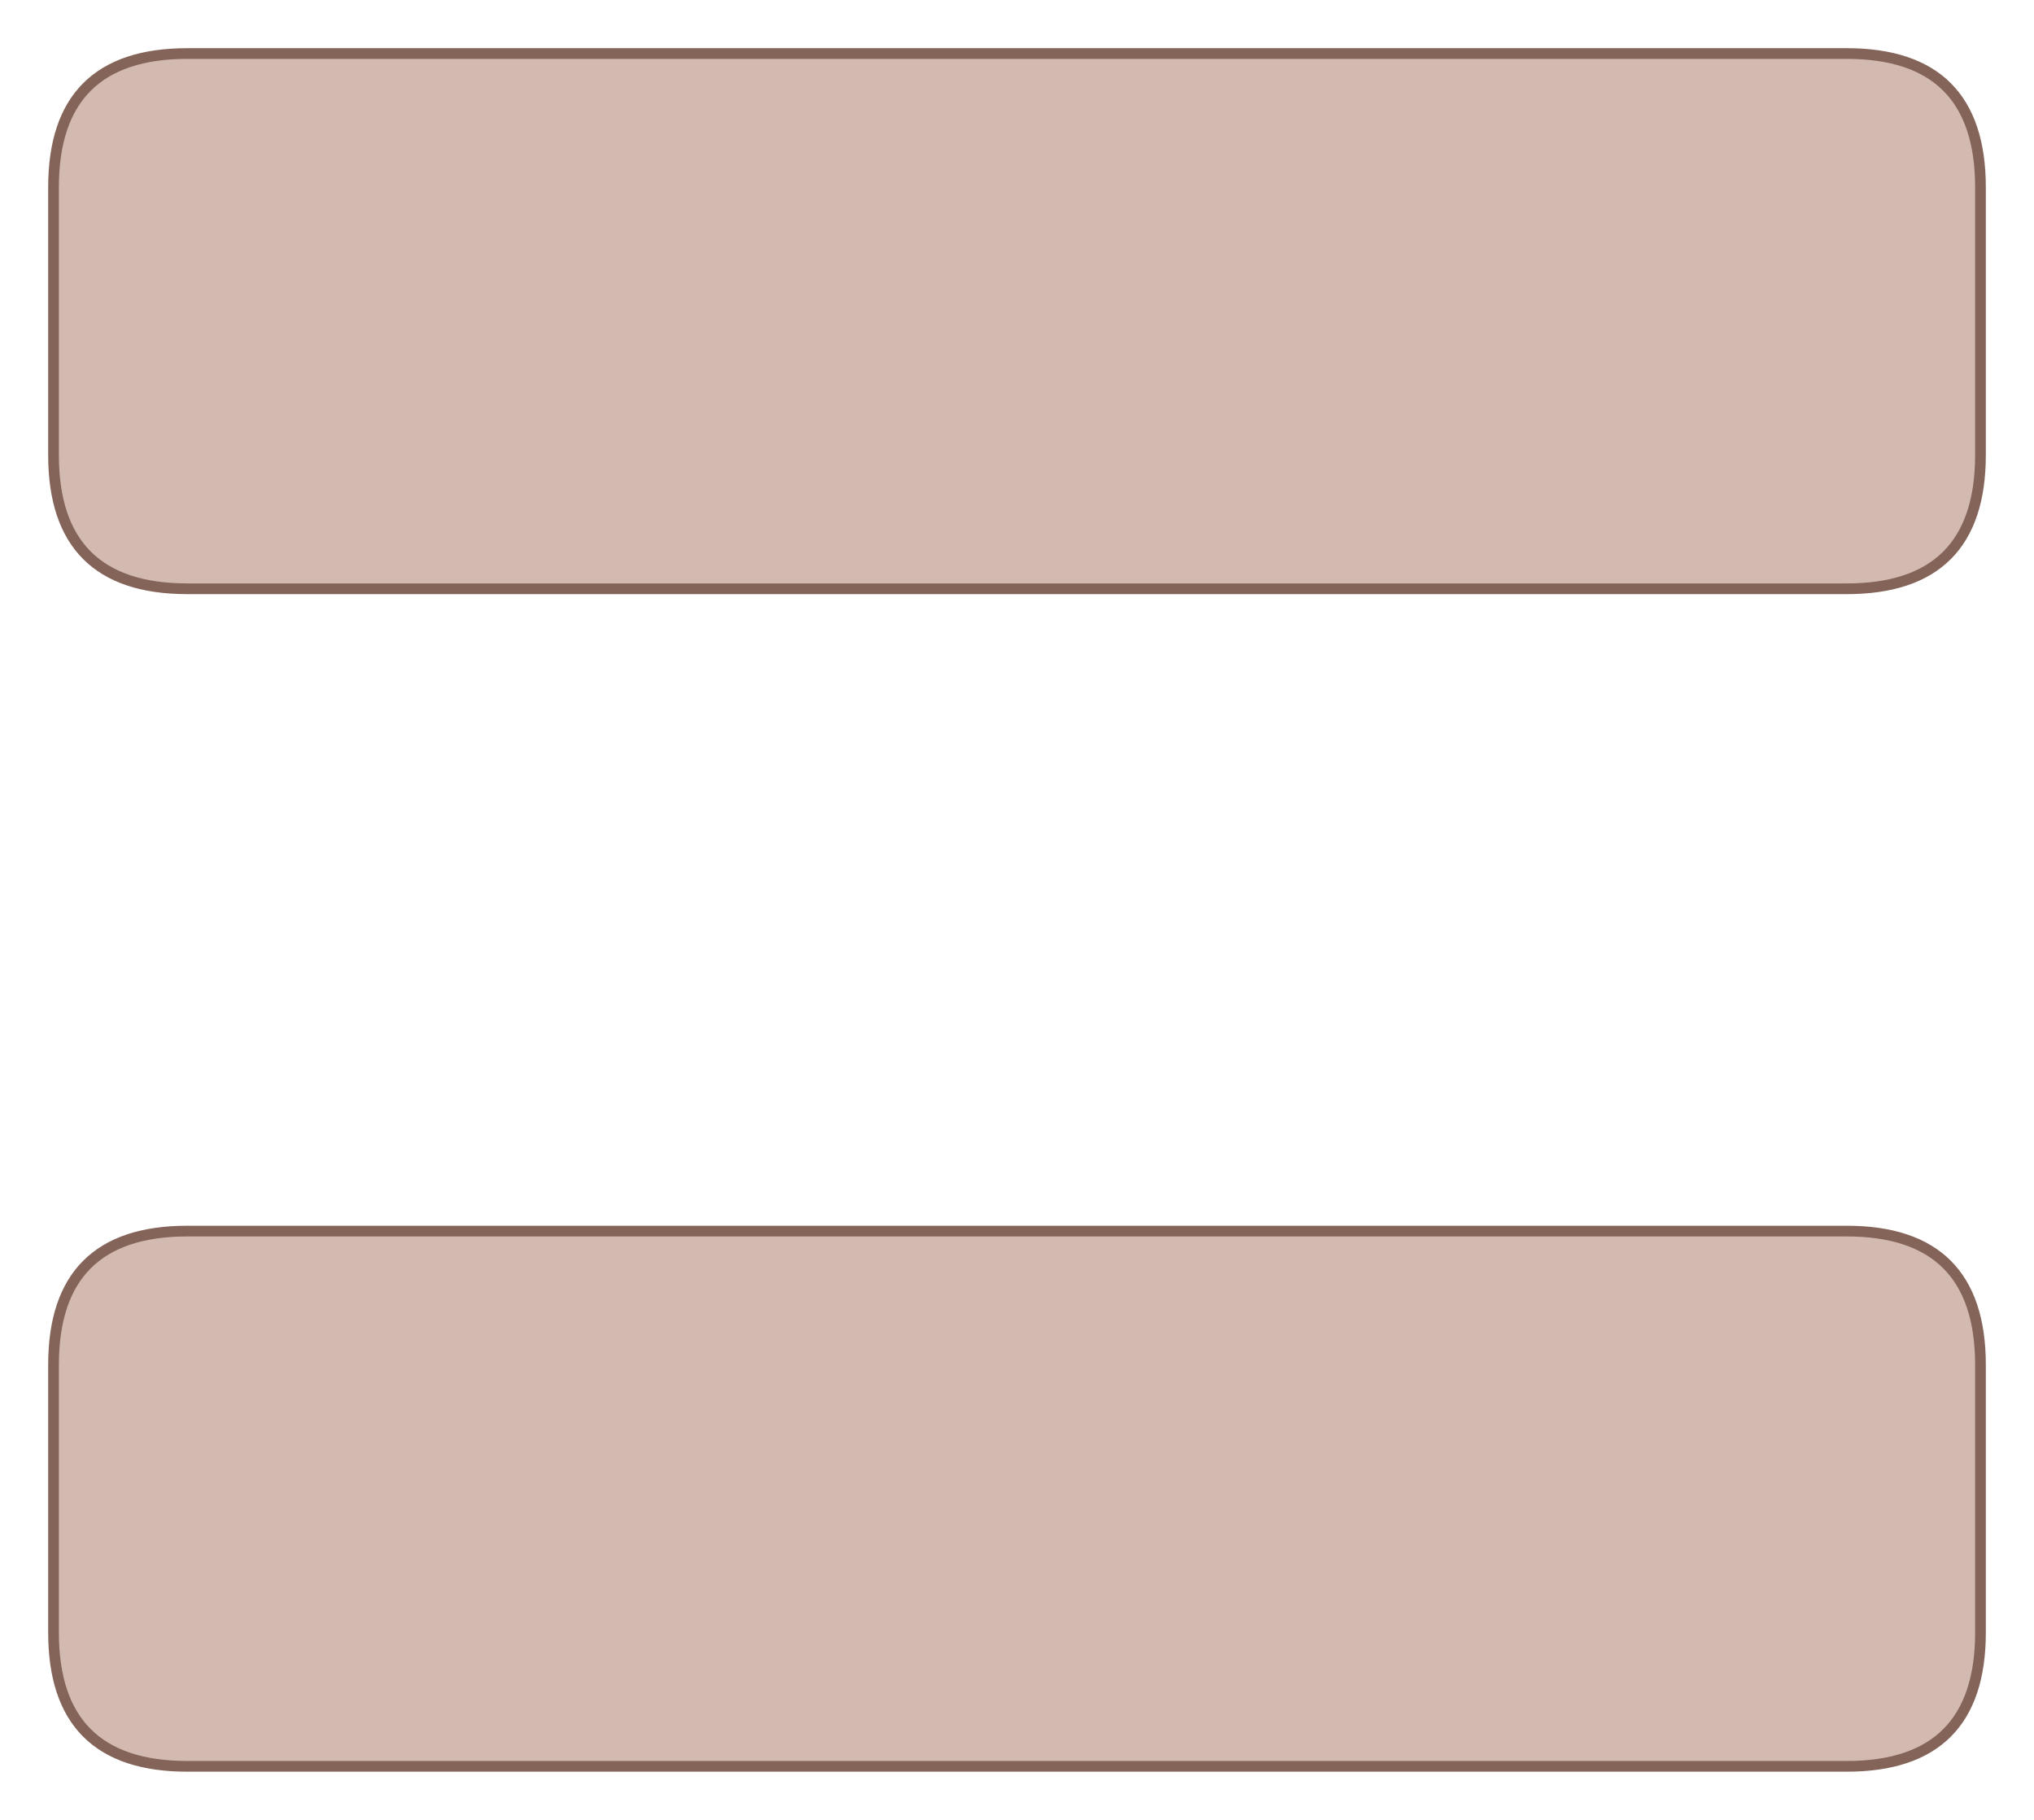
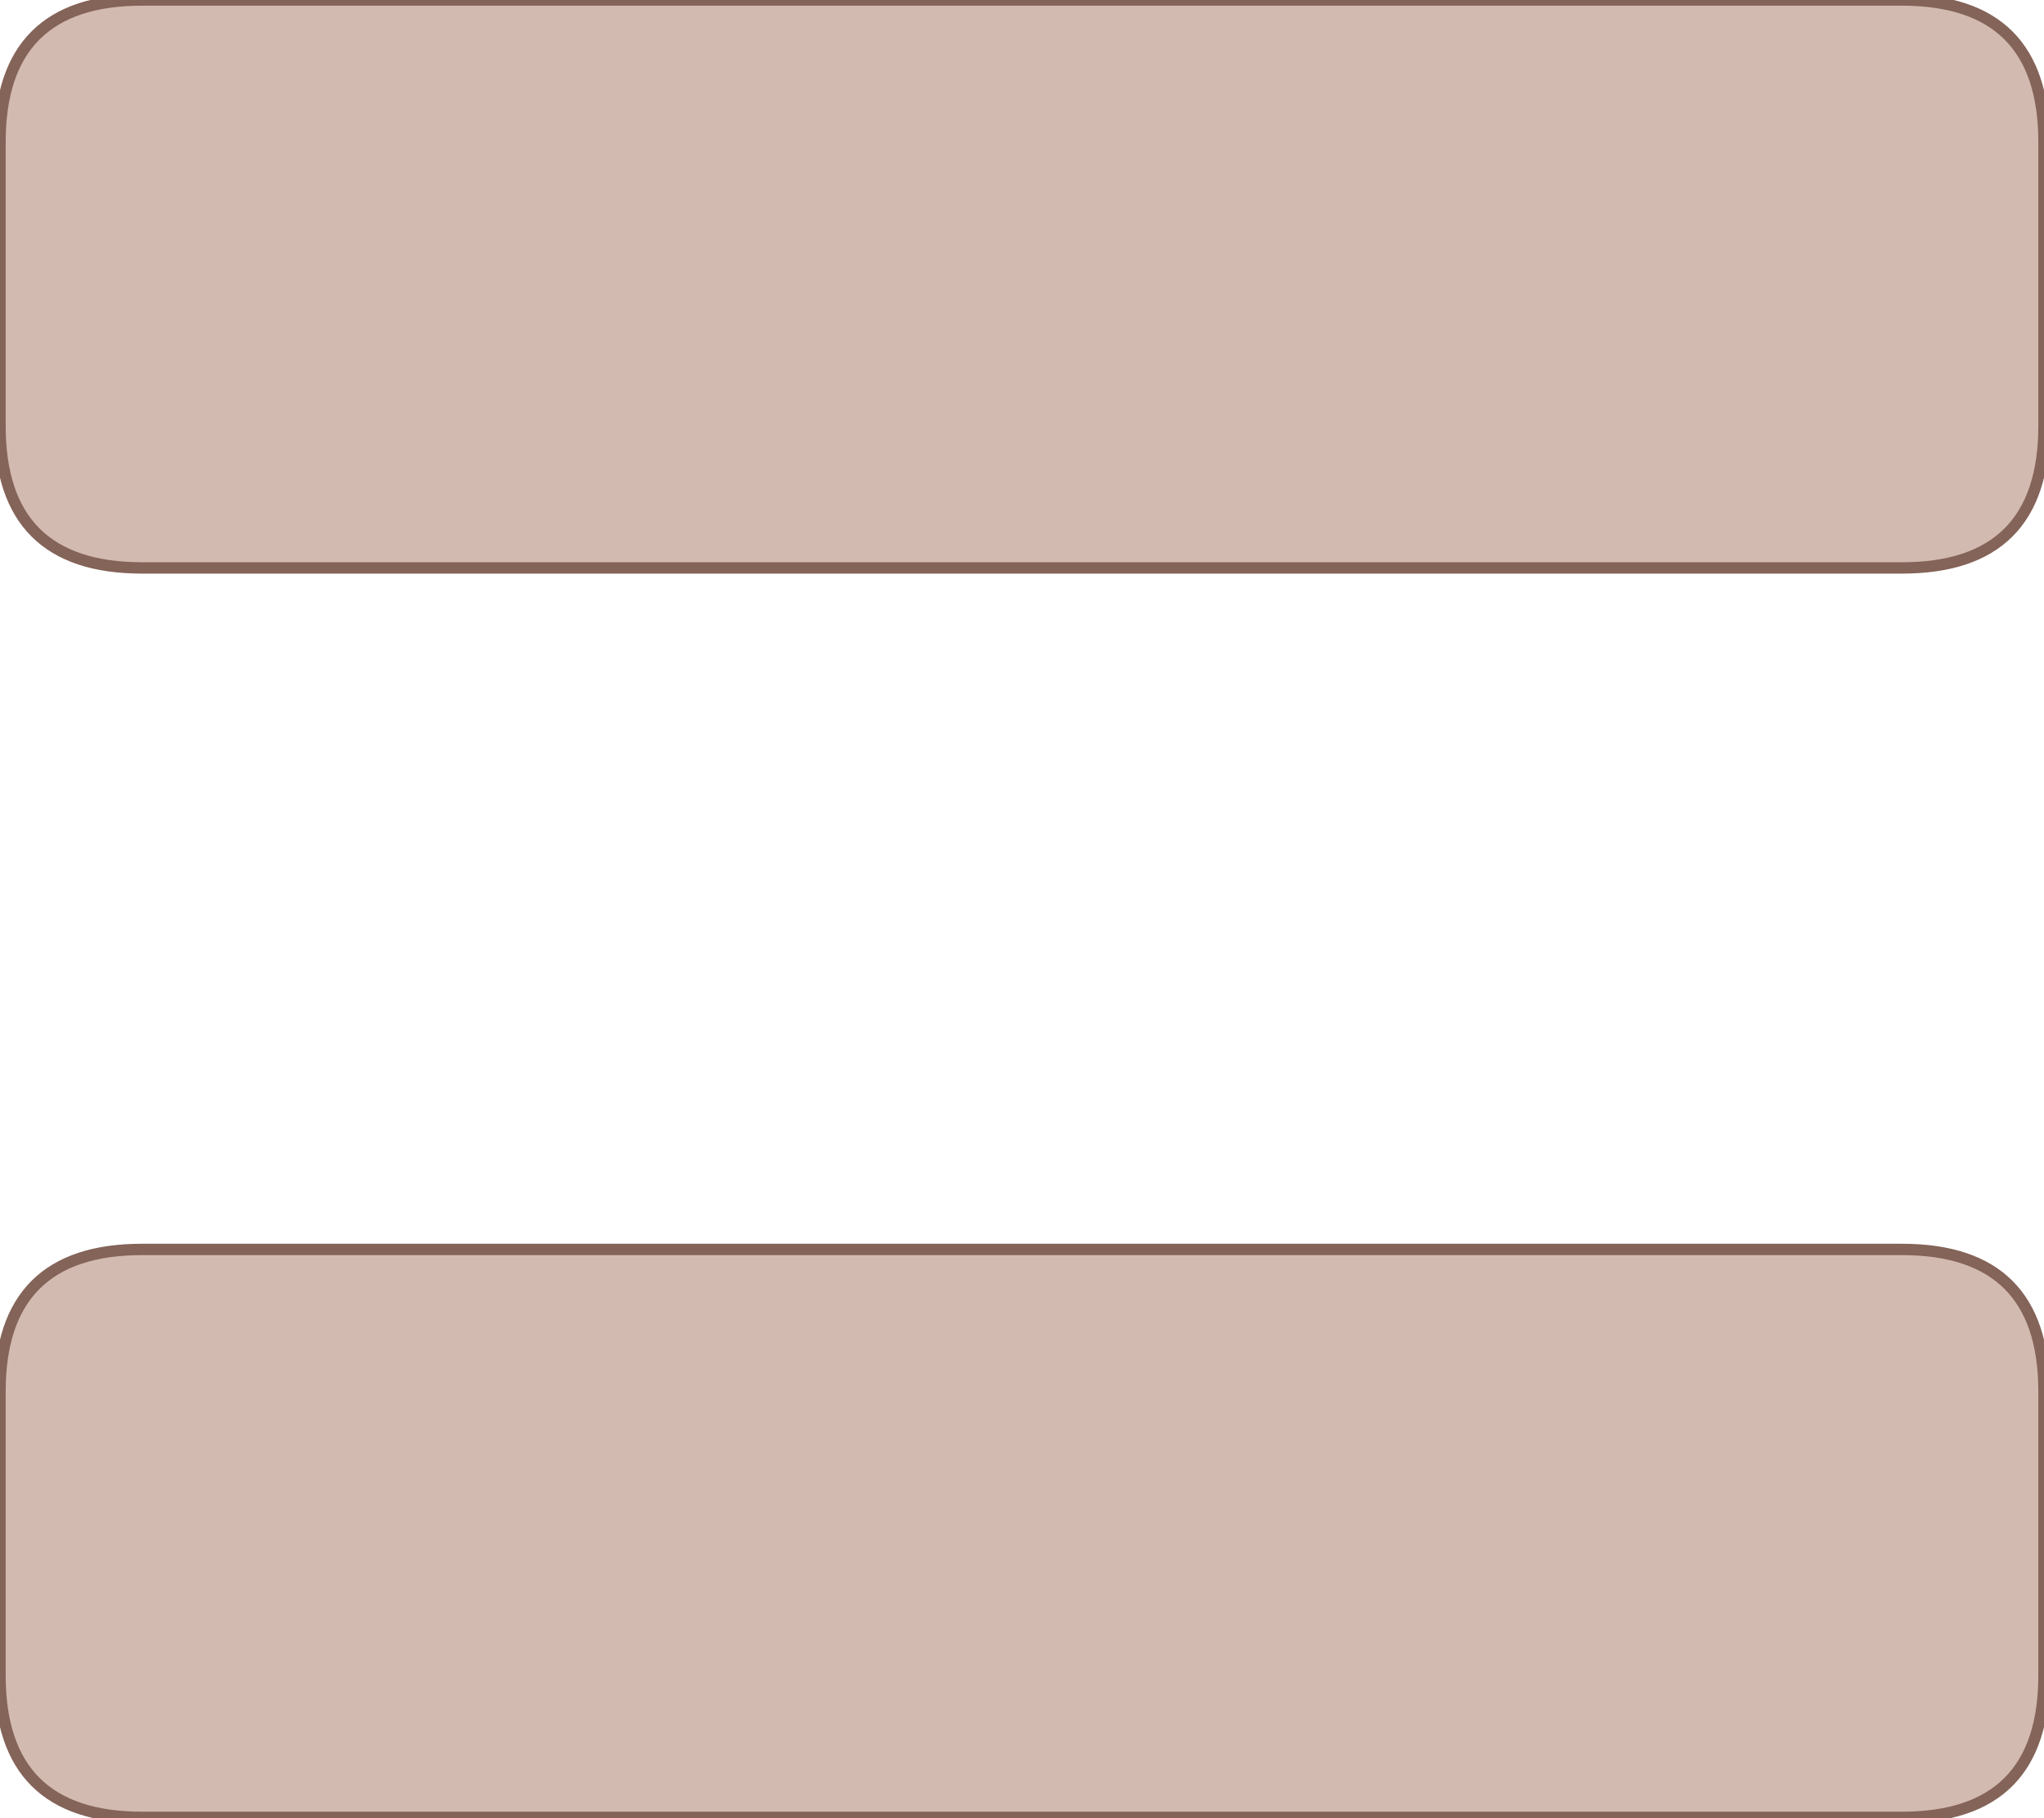
- <svg xmlns="http://www.w3.org/2000/svg" version="1.1" viewBox="0 0 380 340">
+ <svg xmlns="http://www.w3.org/2000/svg" version="1.1" viewBox="10 10 360 320" preserveAspectRatio="none">
  <defs>
    <style class="style-fonts">
      </style>
  </defs>
  <g stroke-linecap="round" transform="translate(10 230) rotate(0 180 50)">
    <path d="M25 0 C105.73 0, 186.46 0, 335 0 C351.67 0, 360 8.33, 360 25 C360 35.71, 360 46.43, 360 75 C360 91.67, 351.67 100, 335 100 C260.86 100, 186.72 100, 25 100 C8.33 100, 0 91.67, 0 75 C0 59.02, 0 43.03, 0 25 C0 8.33, 8.33 0, 25 0" stroke="none" stroke-width="0" fill="#d2bab0" />
    <path d="M25 0 C115.07 0, 205.13 0, 335 0 M25 0 C114.9 0, 204.8 0, 335 0 M335 0 C351.67 0, 360 8.33, 360 25 M335 0 C351.67 0, 360 8.33, 360 25 M360 25 C360 44.48, 360 63.96, 360 75 M360 25 C360 36.79, 360 48.58, 360 75 M360 75 C360 91.67, 351.67 100, 335 100 M360 75 C360 91.67, 351.67 100, 335 100 M335 100 C214 100, 92.99 100, 25 100 M335 100 C251.4 100, 167.79 100, 25 100 M25 100 C8.33 100, 0 91.67, 0 75 M25 100 C8.33 100, 0 91.67, 0 75 M0 75 C0 57.05, 0 39.1, 0 25 M0 75 C0 62.97, 0 50.94, 0 25 M0 25 C0 8.33, 8.33 0, 25 0 M0 25 C0 8.33, 8.33 0, 25 0" stroke="#846358" stroke-width="2" fill="none" />
  </g>
  <g stroke-linecap="round" transform="translate(10 10) rotate(0 180 50)">
    <path d="M25 0 C87.22 0, 149.43 0, 335 0 C351.67 0, 360 8.33, 360 25 C360 38.72, 360 52.45, 360 75 C360 91.67, 351.67 100, 335 100 C257.23 100, 179.47 100, 25 100 C8.33 100, 0 91.67, 0 75 C0 64.8, 0 54.59, 0 25 C0 8.33, 8.33 0, 25 0" stroke="none" stroke-width="0" fill="#d2bab0" />
    <path d="M25 0 C122.02 0, 219.05 0, 335 0 M25 0 C121.77 0, 218.53 0, 335 0 M335 0 C351.67 0, 360 8.33, 360 25 M335 0 C351.67 0, 360 8.33, 360 25 M360 25 C360 38.95, 360 52.89, 360 75 M360 25 C360 42.01, 360 59.01, 360 75 M360 75 C360 91.67, 351.67 100, 335 100 M360 75 C360 91.67, 351.67 100, 335 100 M335 100 C249.76 100, 164.52 100, 25 100 M335 100 C214.78 100, 94.55 100, 25 100 M25 100 C8.33 100, 0 91.67, 0 75 M25 100 C8.33 100, 0 91.67, 0 75 M0 75 C0 56.8, 0 38.61, 0 25 M0 75 C0 60.59, 0 46.18, 0 25 M0 25 C0 8.33, 8.33 0, 25 0 M0 25 C0 8.33, 8.33 0, 25 0" stroke="#846358" stroke-width="2" fill="none" />
  </g>
</svg>
